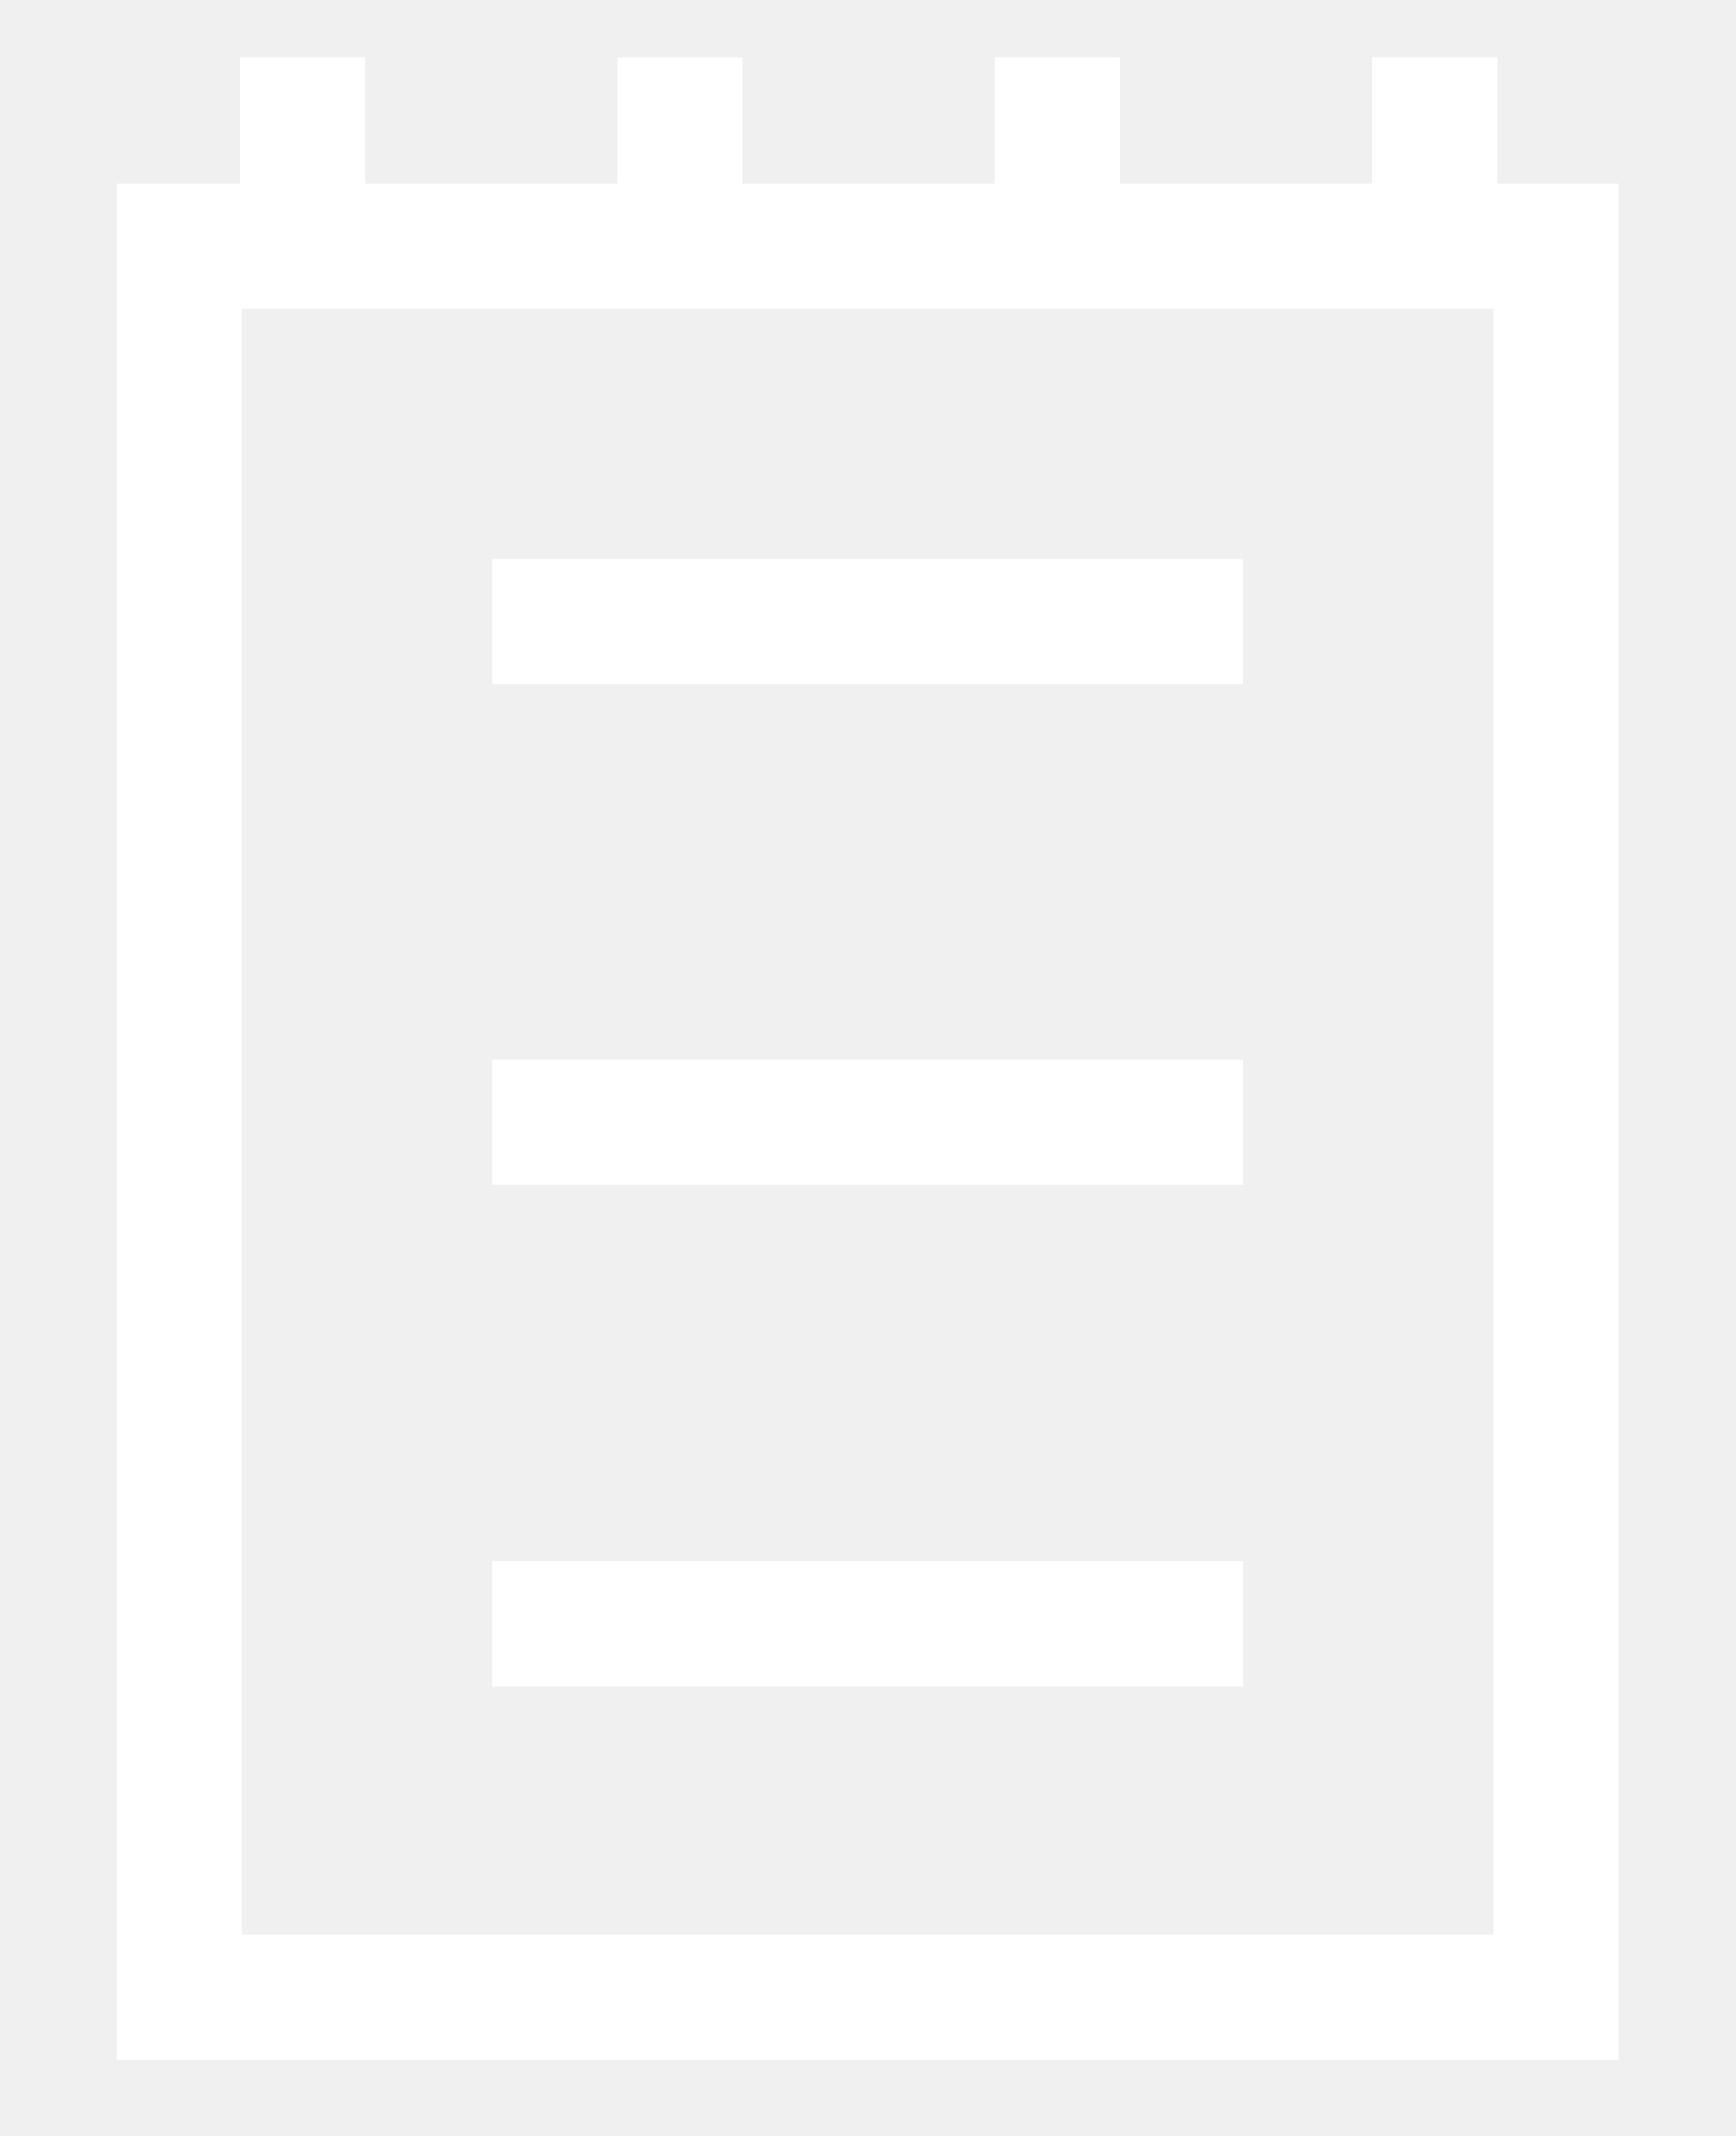
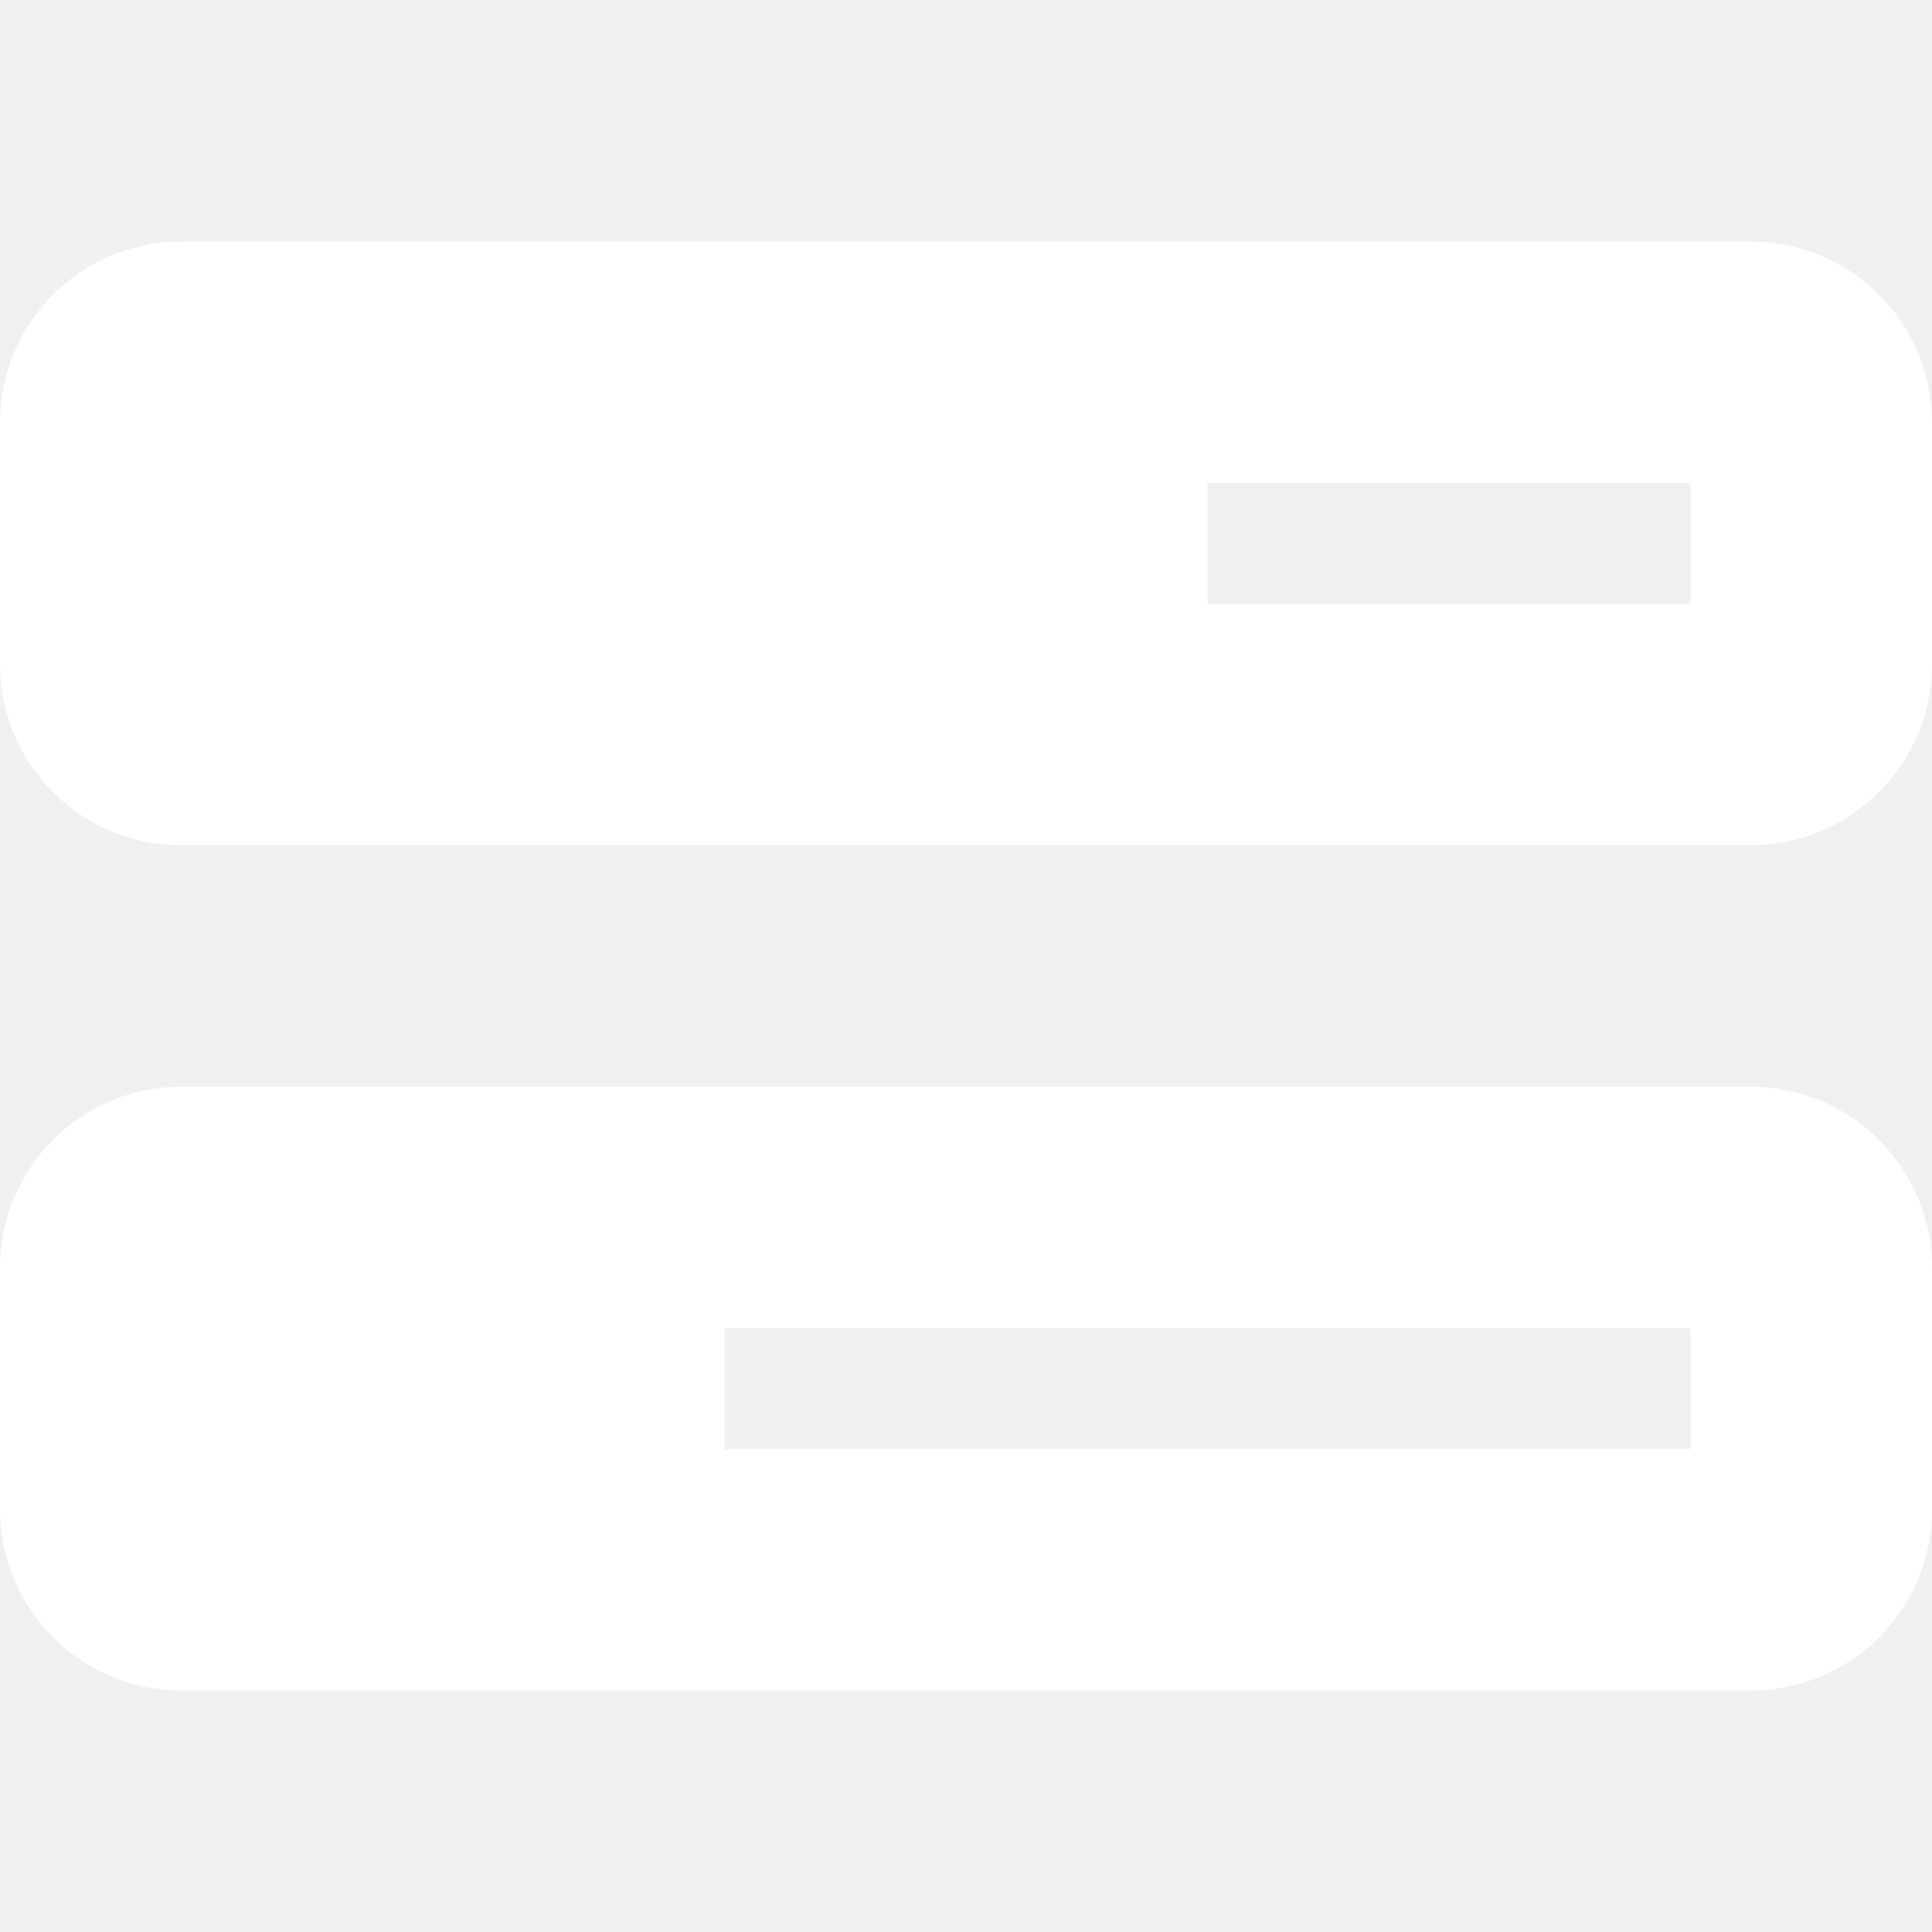
- <svg xmlns="http://www.w3.org/2000/svg" width="13" height="16" viewBox="0 0 13 16" fill="none">
-   <path d="M11.217 1.375H12.125V15.43H0.875V1.375H1.798V0.43H2.735V1.375H4.625V0.43H5.562V1.375H7.452V0.43H8.39V1.375H10.279V0.43H11.217V1.375ZM11.188 14.492V2.312H1.812V14.492H11.188ZM9.312 4.187V5.125H3.688V4.187H9.312ZM3.688 12.632V11.694H9.312V12.632H3.688ZM3.688 8.875V7.937H9.312V8.875H3.688Z" fill="white" />
+ <svg xmlns="http://www.w3.org/2000/svg" viewBox="0 0 512 512">
+   <path fill="#ffffff" d="M448 160l-128 0 0-32 128 0 0 32zM48 64C21.5 64 0 85.5 0 112l0 64c0 26.5 21.5 48 48 48l416 0c26.5 0 48-21.5 48-48l0-64c0-26.5-21.5-48-48-48L48 64zM448 352l0 32-256 0 0-32 256 0zM48 288c-26.5 0-48 21.5-48 48l0 64c0 26.5 21.5 48 48 48l416 0c26.5 0 48-21.5 48-48l0-64c0-26.5-21.5-48-48-48L48 288z" />
</svg>
